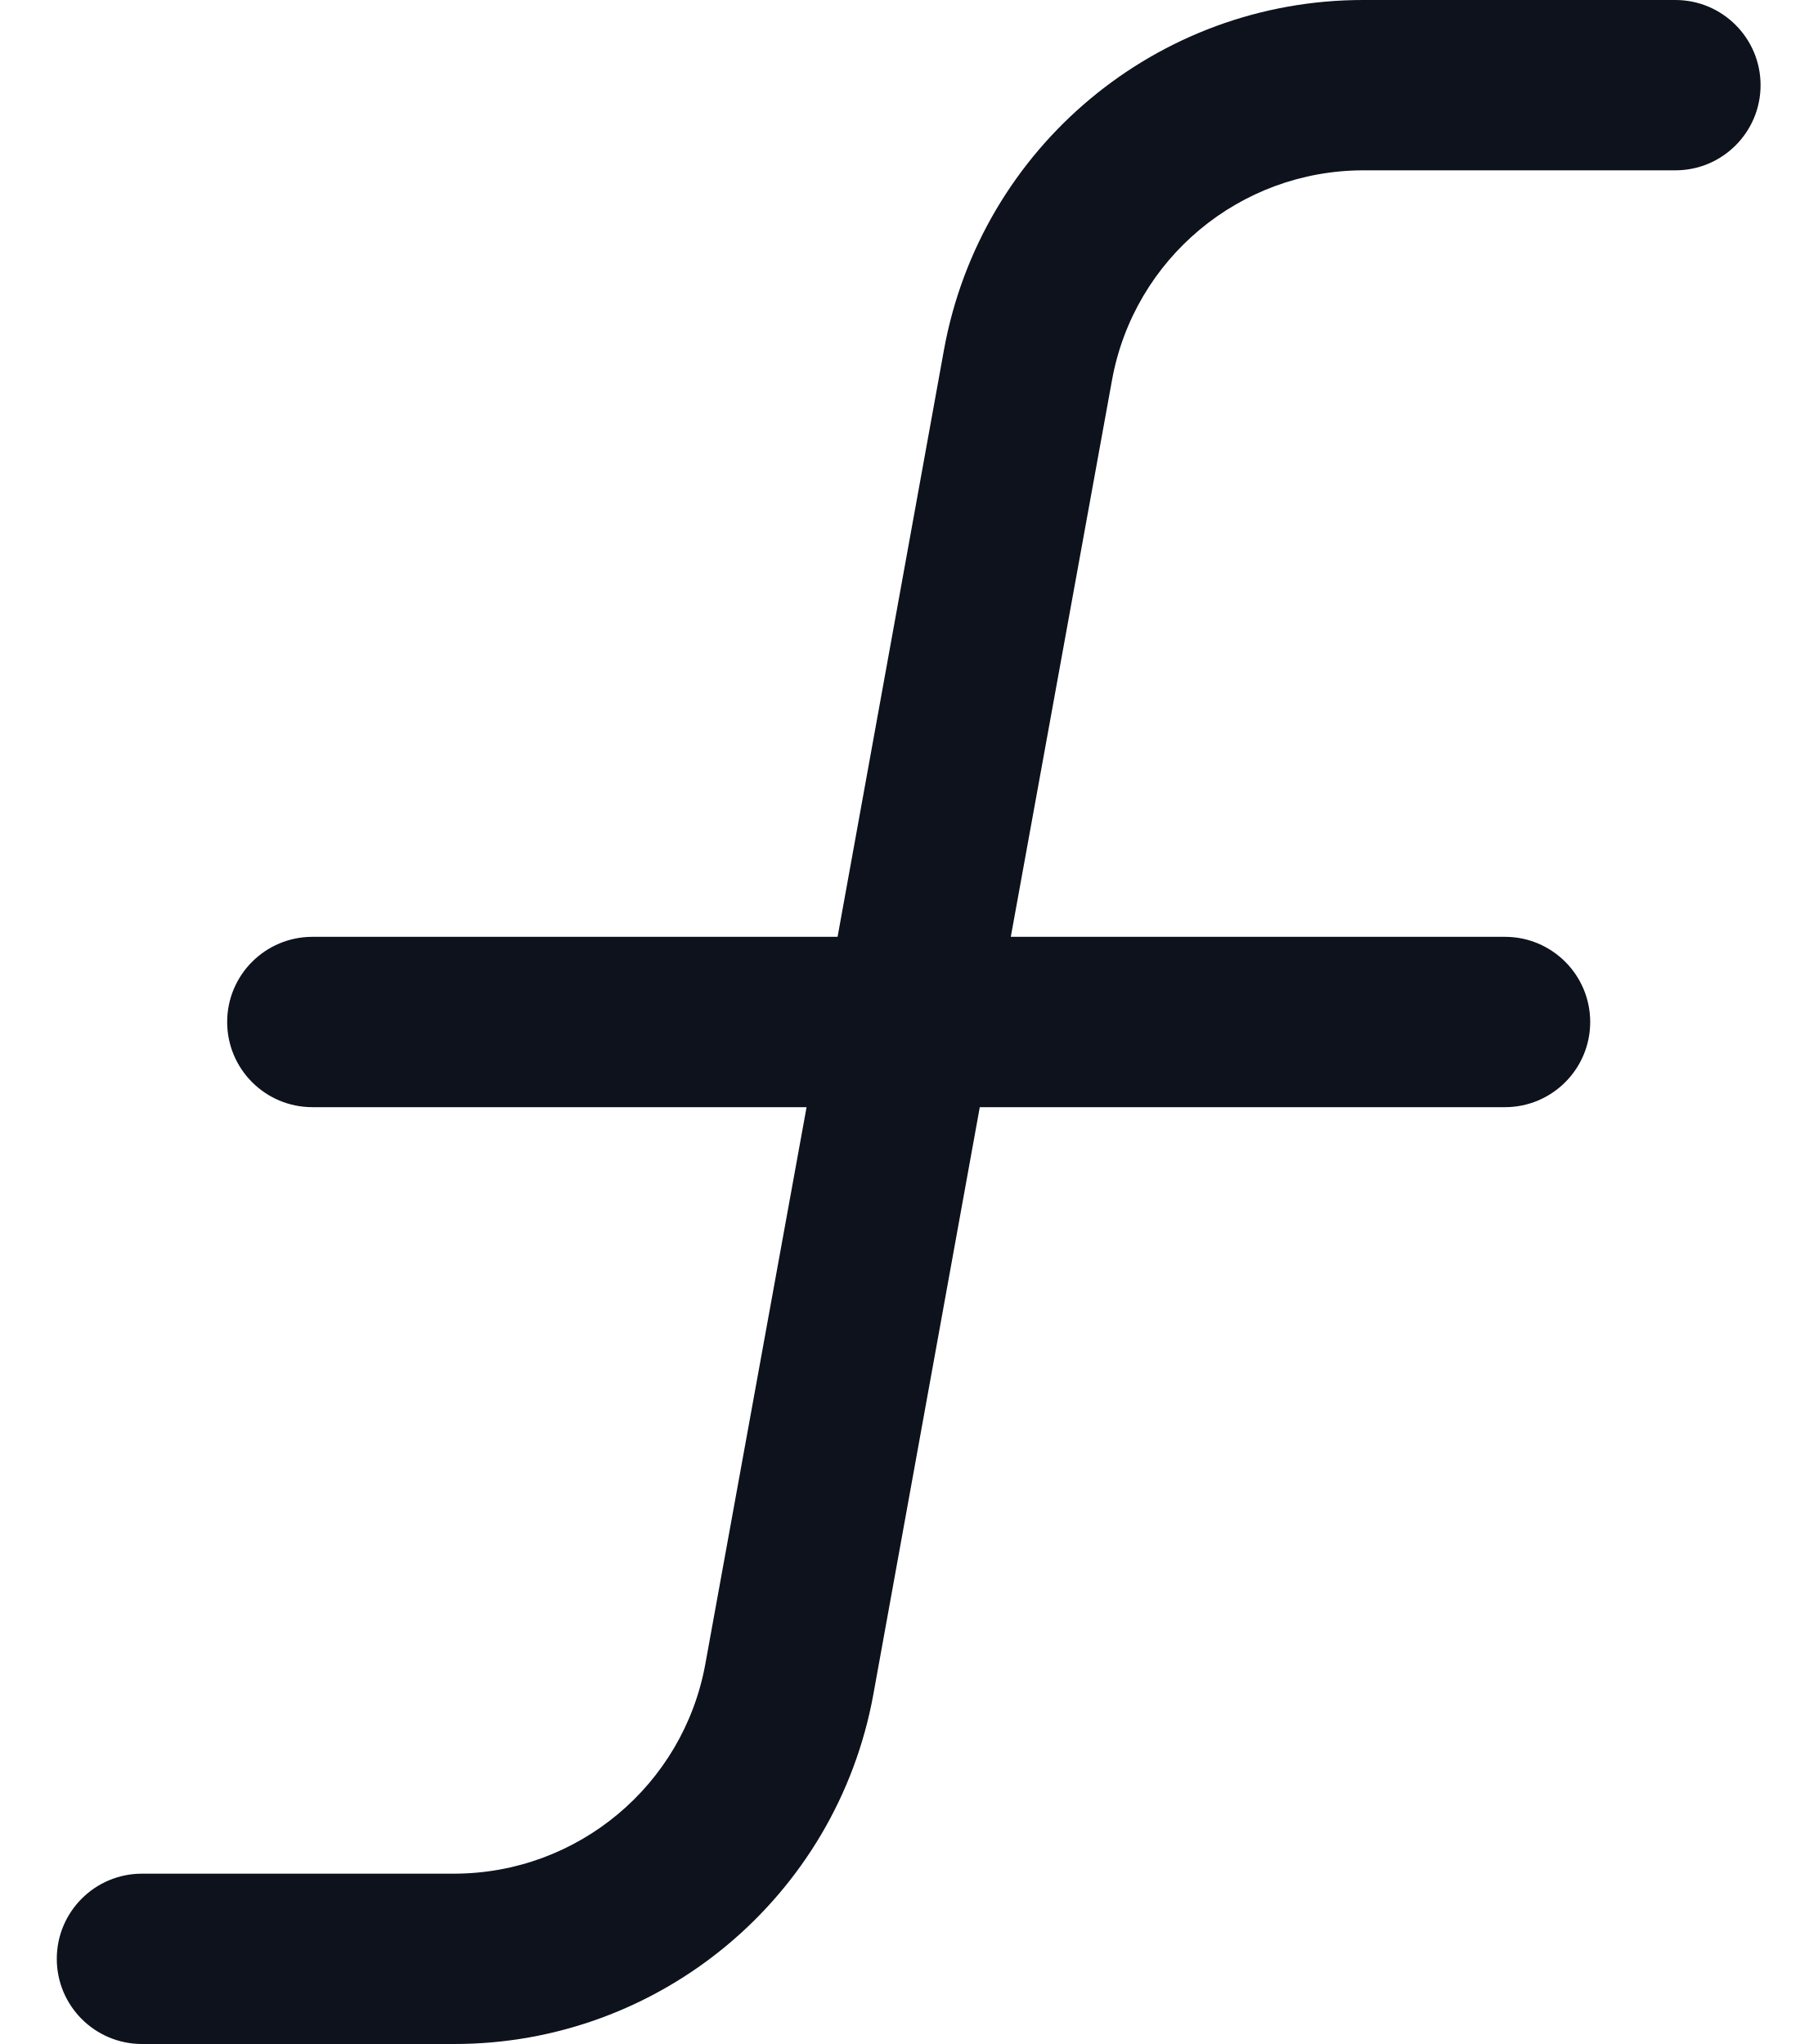
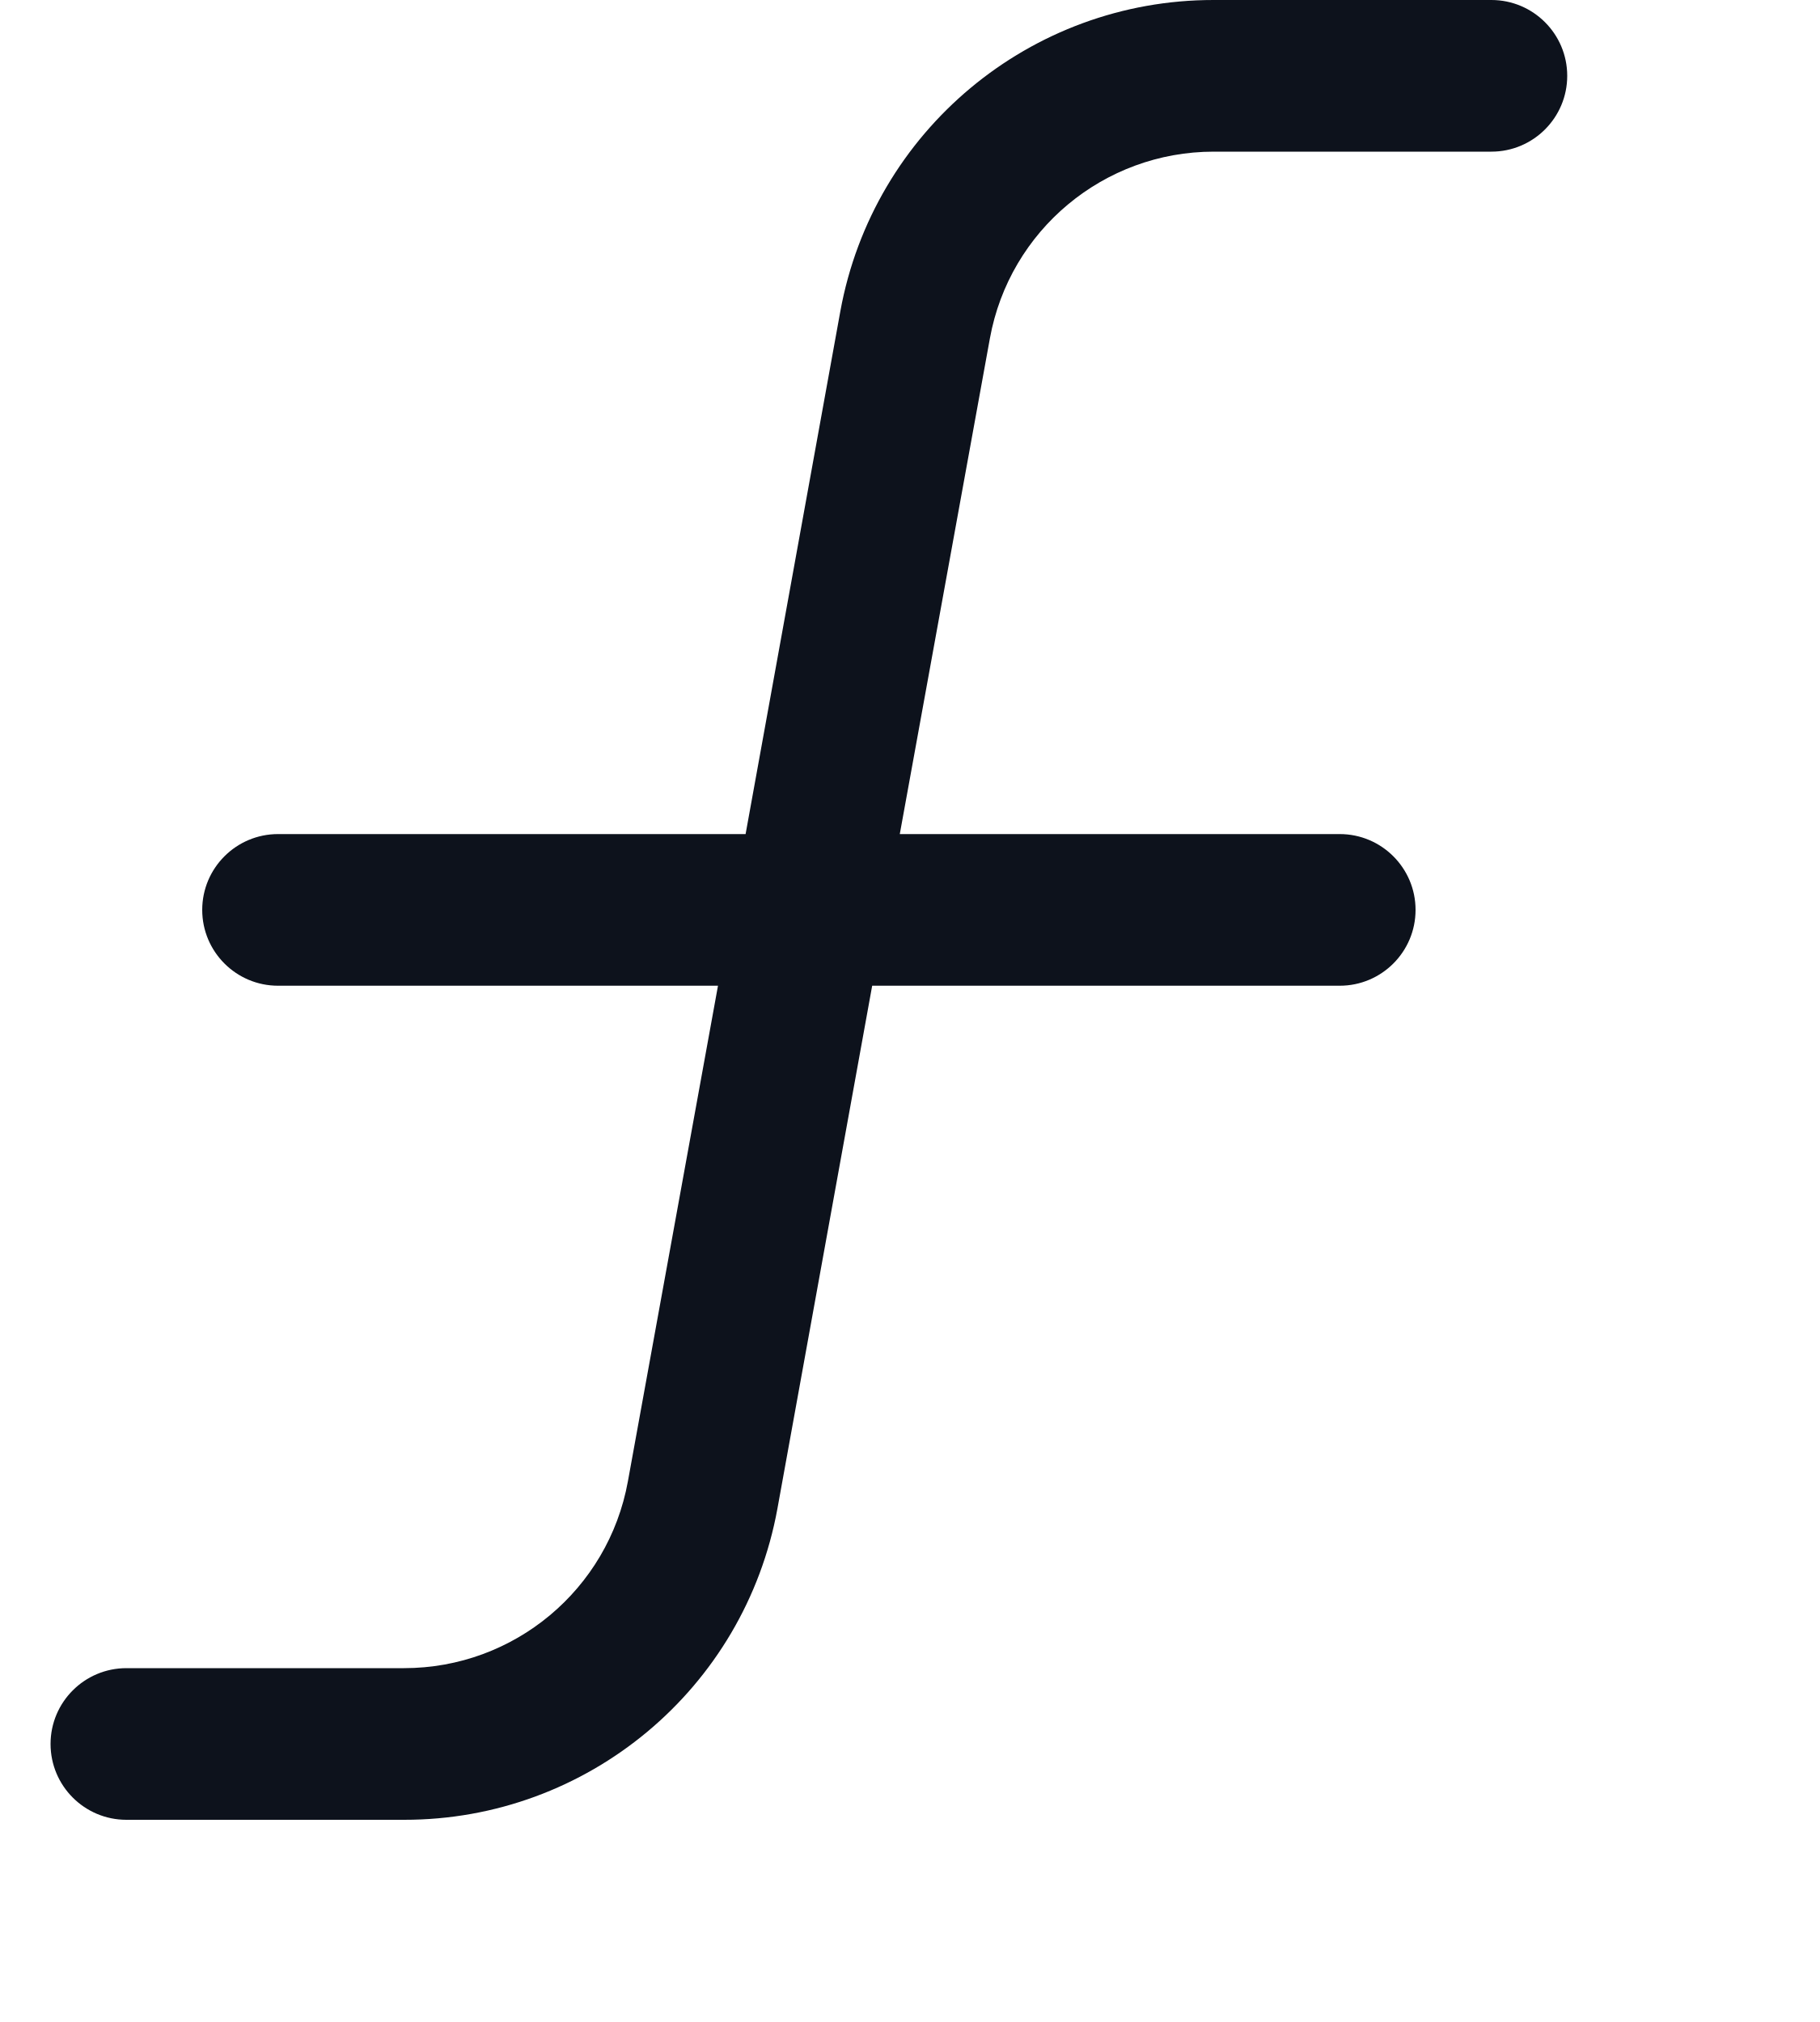
- <svg xmlns="http://www.w3.org/2000/svg" width="16" height="18" viewBox="0 0 16 18" fill="none">
+ <svg xmlns="http://www.w3.org/2000/svg" width="18" height="20" viewBox="0 0 18 20" fill="none">
  <path fill-rule="evenodd" clip-rule="evenodd" d="M15.5 0.75C15.5 1.164 15.164 1.5 14.75 1.5H12.004C10.916 1.5 9.984 2.278 9.79 3.348L8.899 8.25H13.25C13.664 8.25 14 8.586 14 9C14 9.414 13.664 9.75 13.25 9.75H8.626L7.689 14.921C7.364 16.705 5.809 18.002 3.996 18H1.25C0.836 18 0.5 17.664 0.5 17.25C0.5 16.836 0.836 16.5 1.25 16.5H3.996C5.084 16.5 6.016 15.722 6.21 14.652L7.101 9.75H2.75C2.336 9.75 2 9.414 2 9C2 8.586 2.336 8.25 2.75 8.25H7.374L8.311 3.079C8.636 1.295 10.191 -0.002 12.004 0H14.75C15.164 0 15.5 0.336 15.5 0.75Z" fill="#0D121C" />
</svg>
